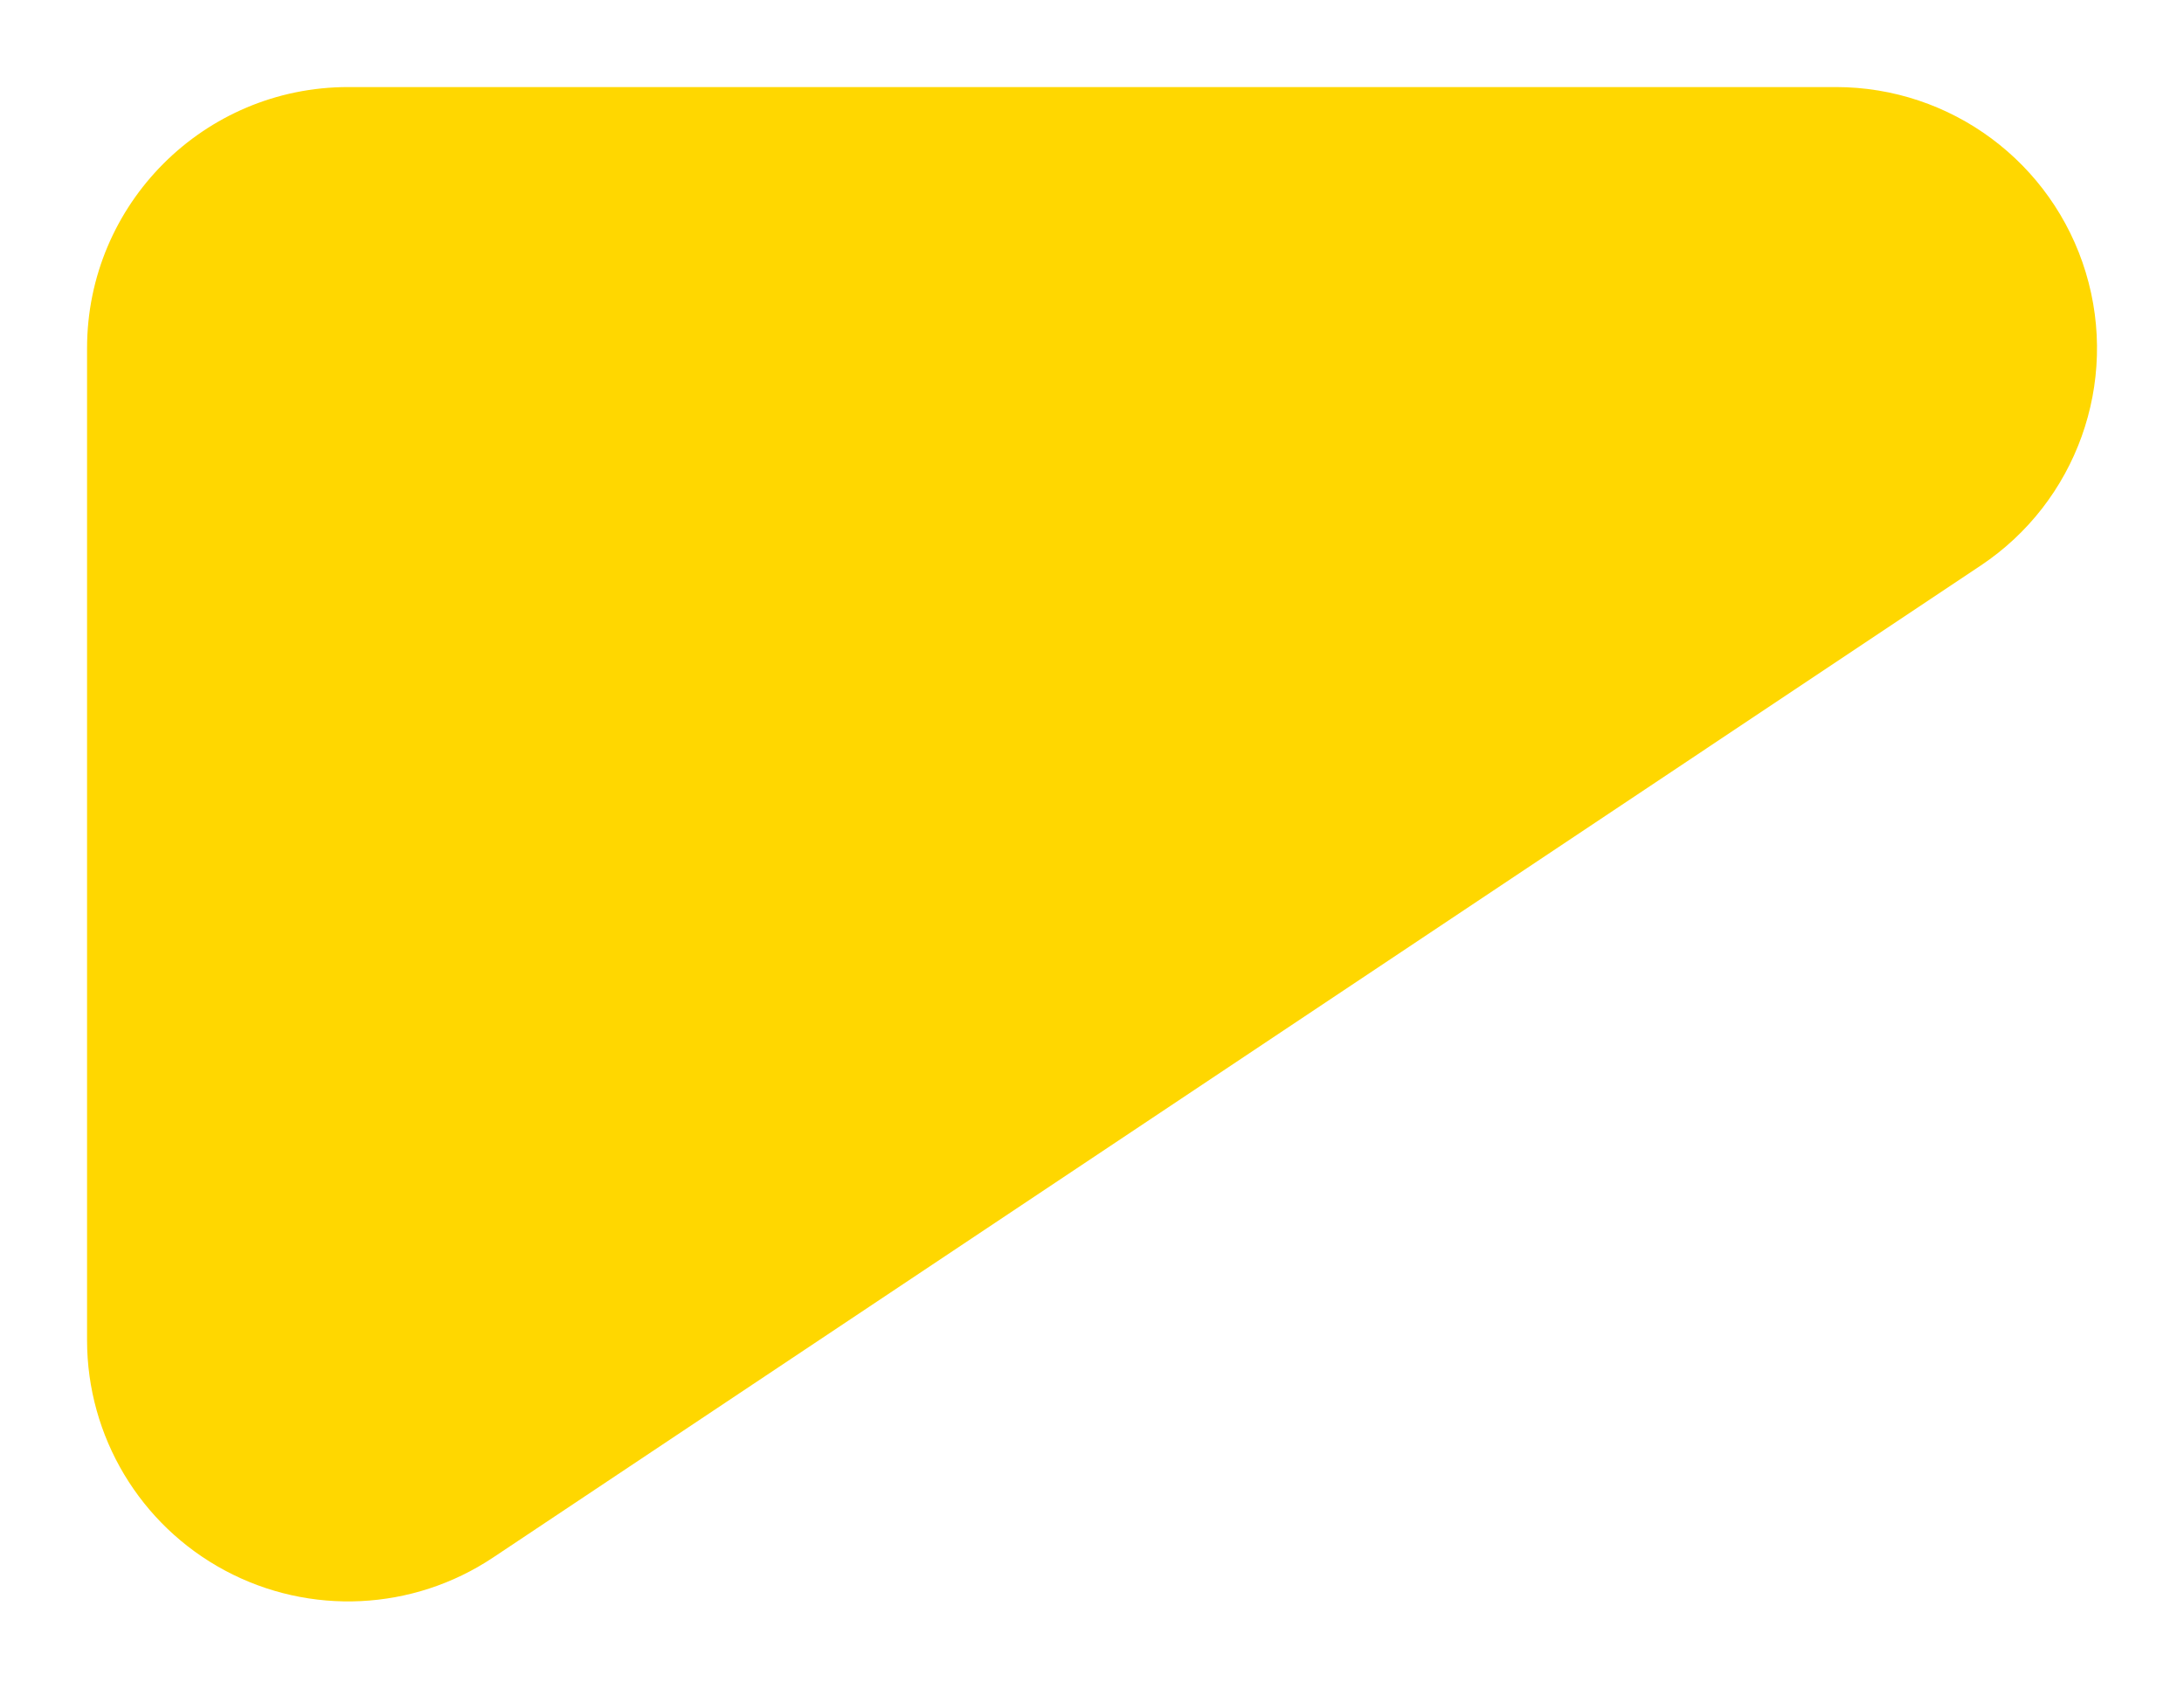
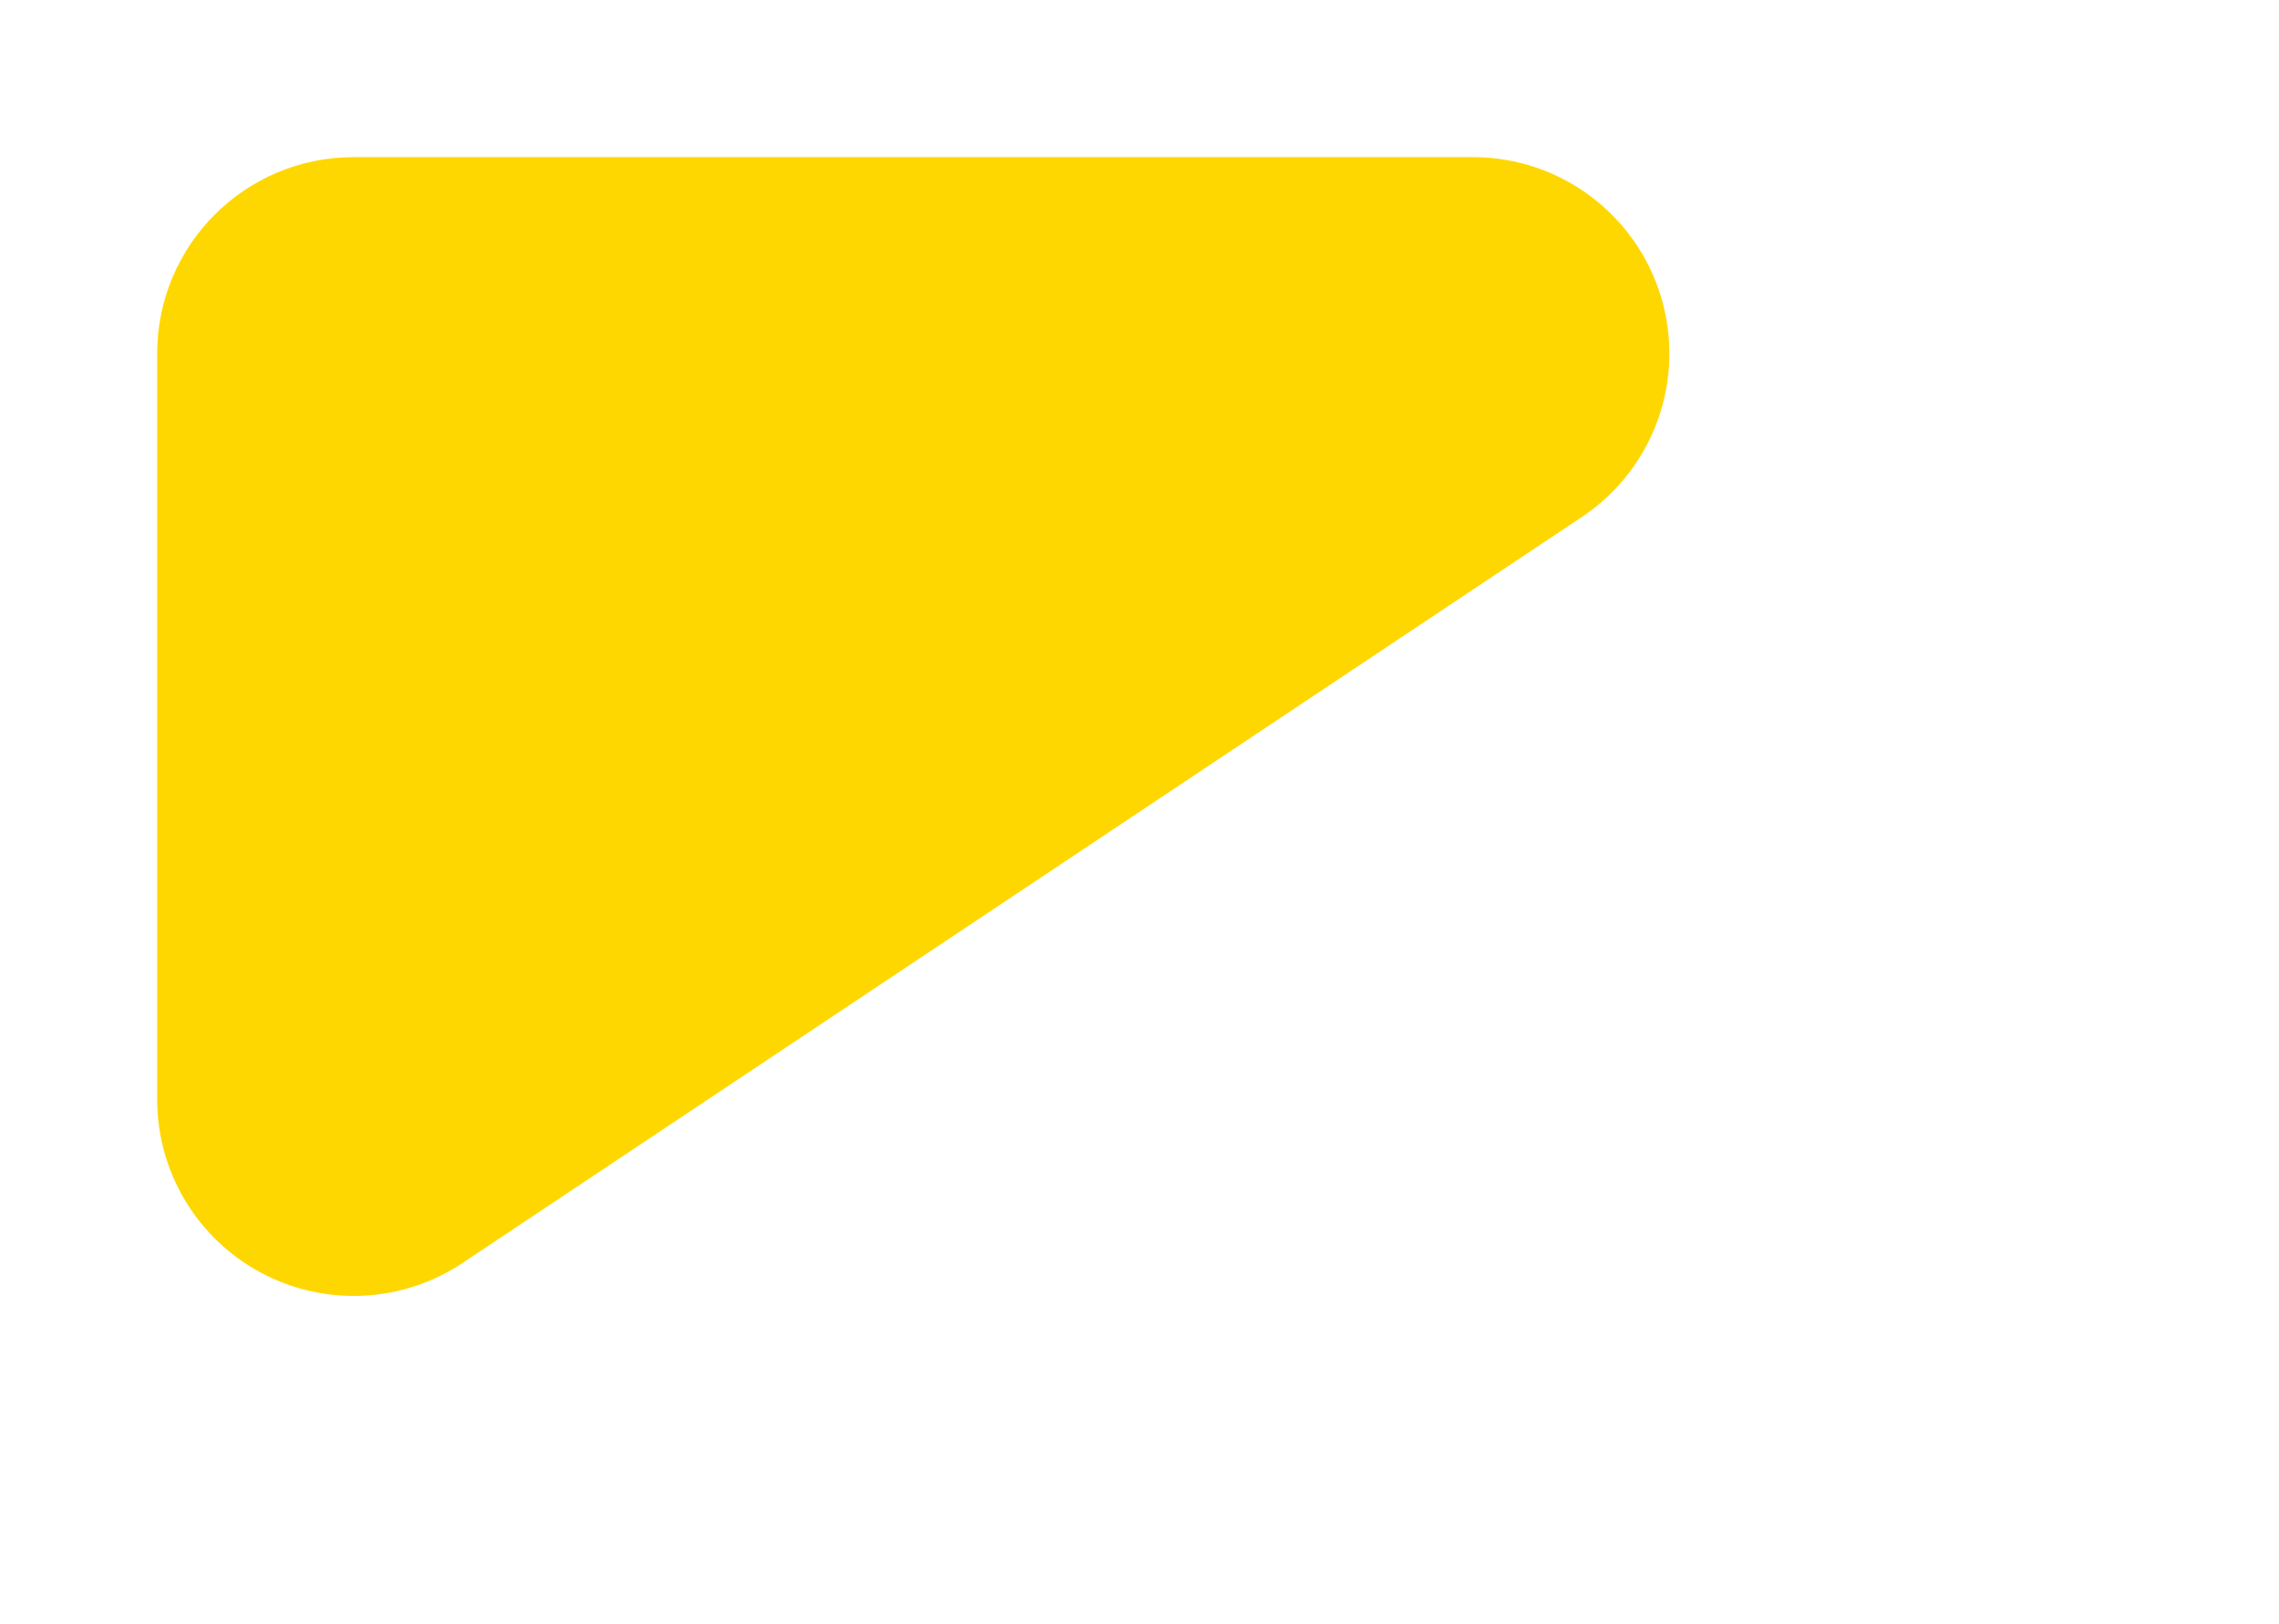
- <svg xmlns="http://www.w3.org/2000/svg" width="200" height="154.59" viewBox="-2 -2 50.181 38.788" version="1.1">
+ <svg xmlns="http://www.w3.org/2000/svg" width="69.6" height="49.6" viewBox="-4.8 -4.8 69.6 49.6" version="1.1">
  <path d="M6 0 L40.183 0 A6 6 0 0 1 43.511 10.992 L9.328 33.781 A6 6 0 0 1 0 28.789 L0 6 A6 6 0 0 1 6 0 Z" fill="gold" />
</svg>
